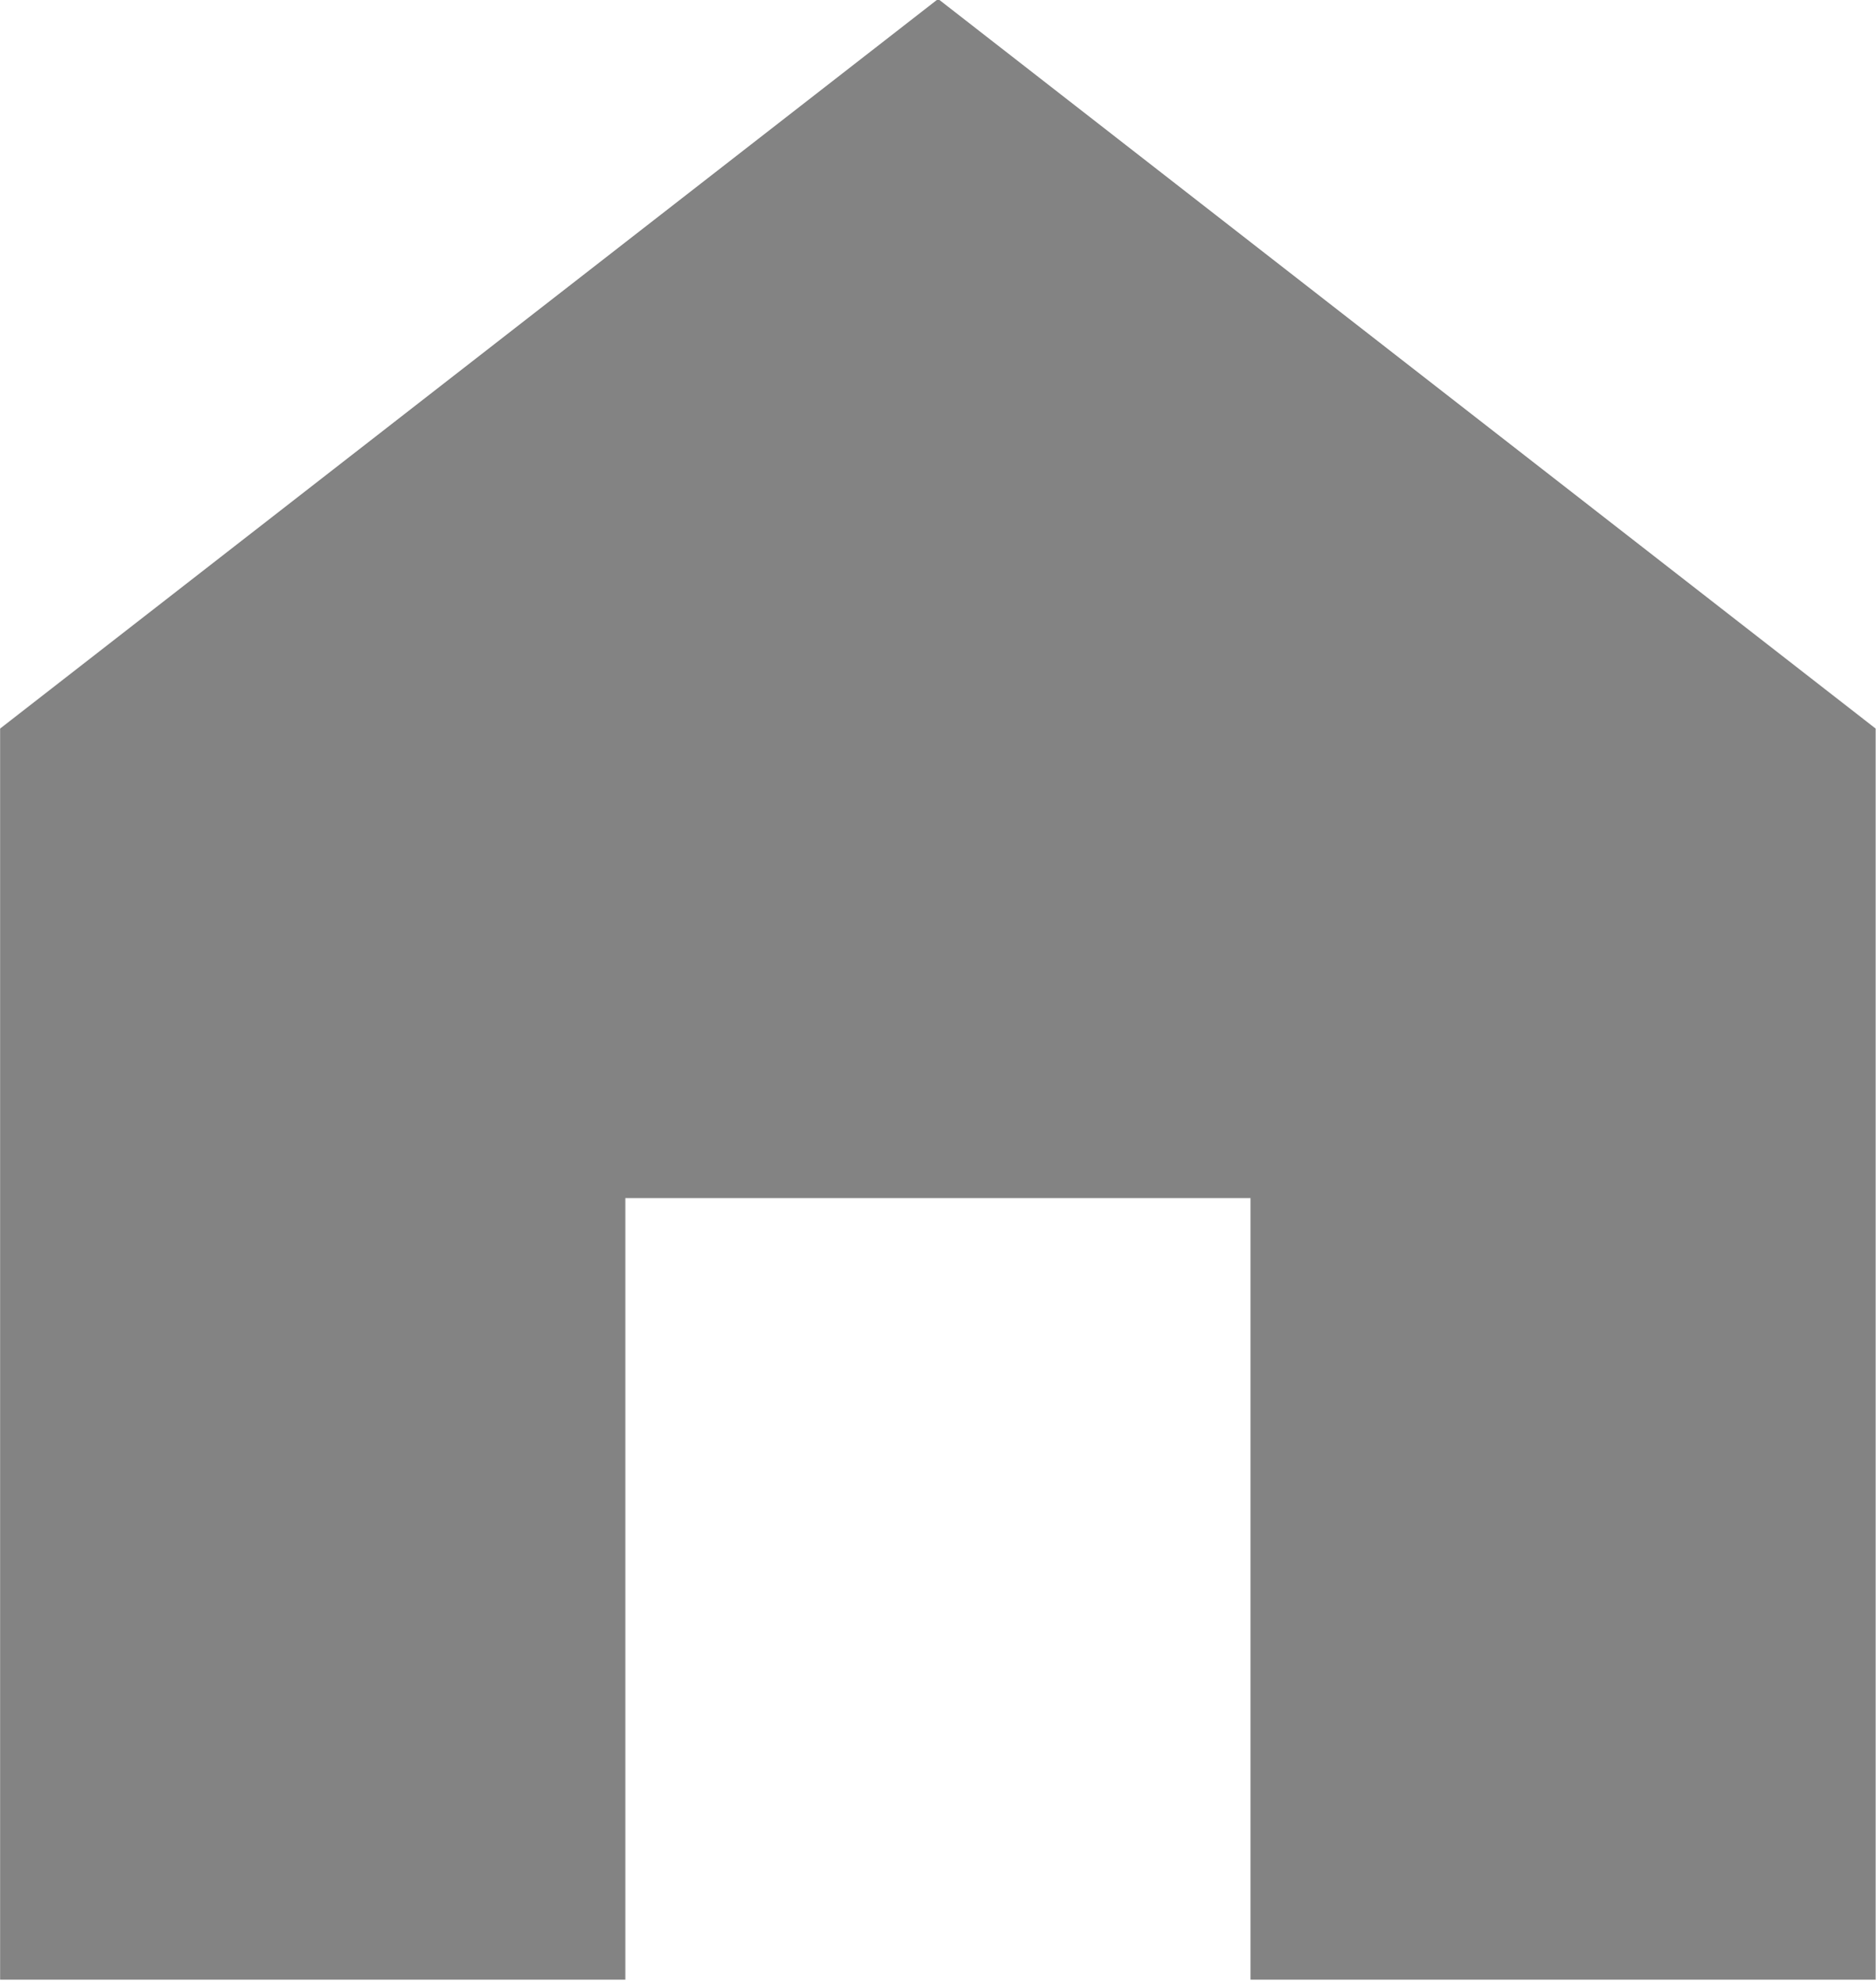
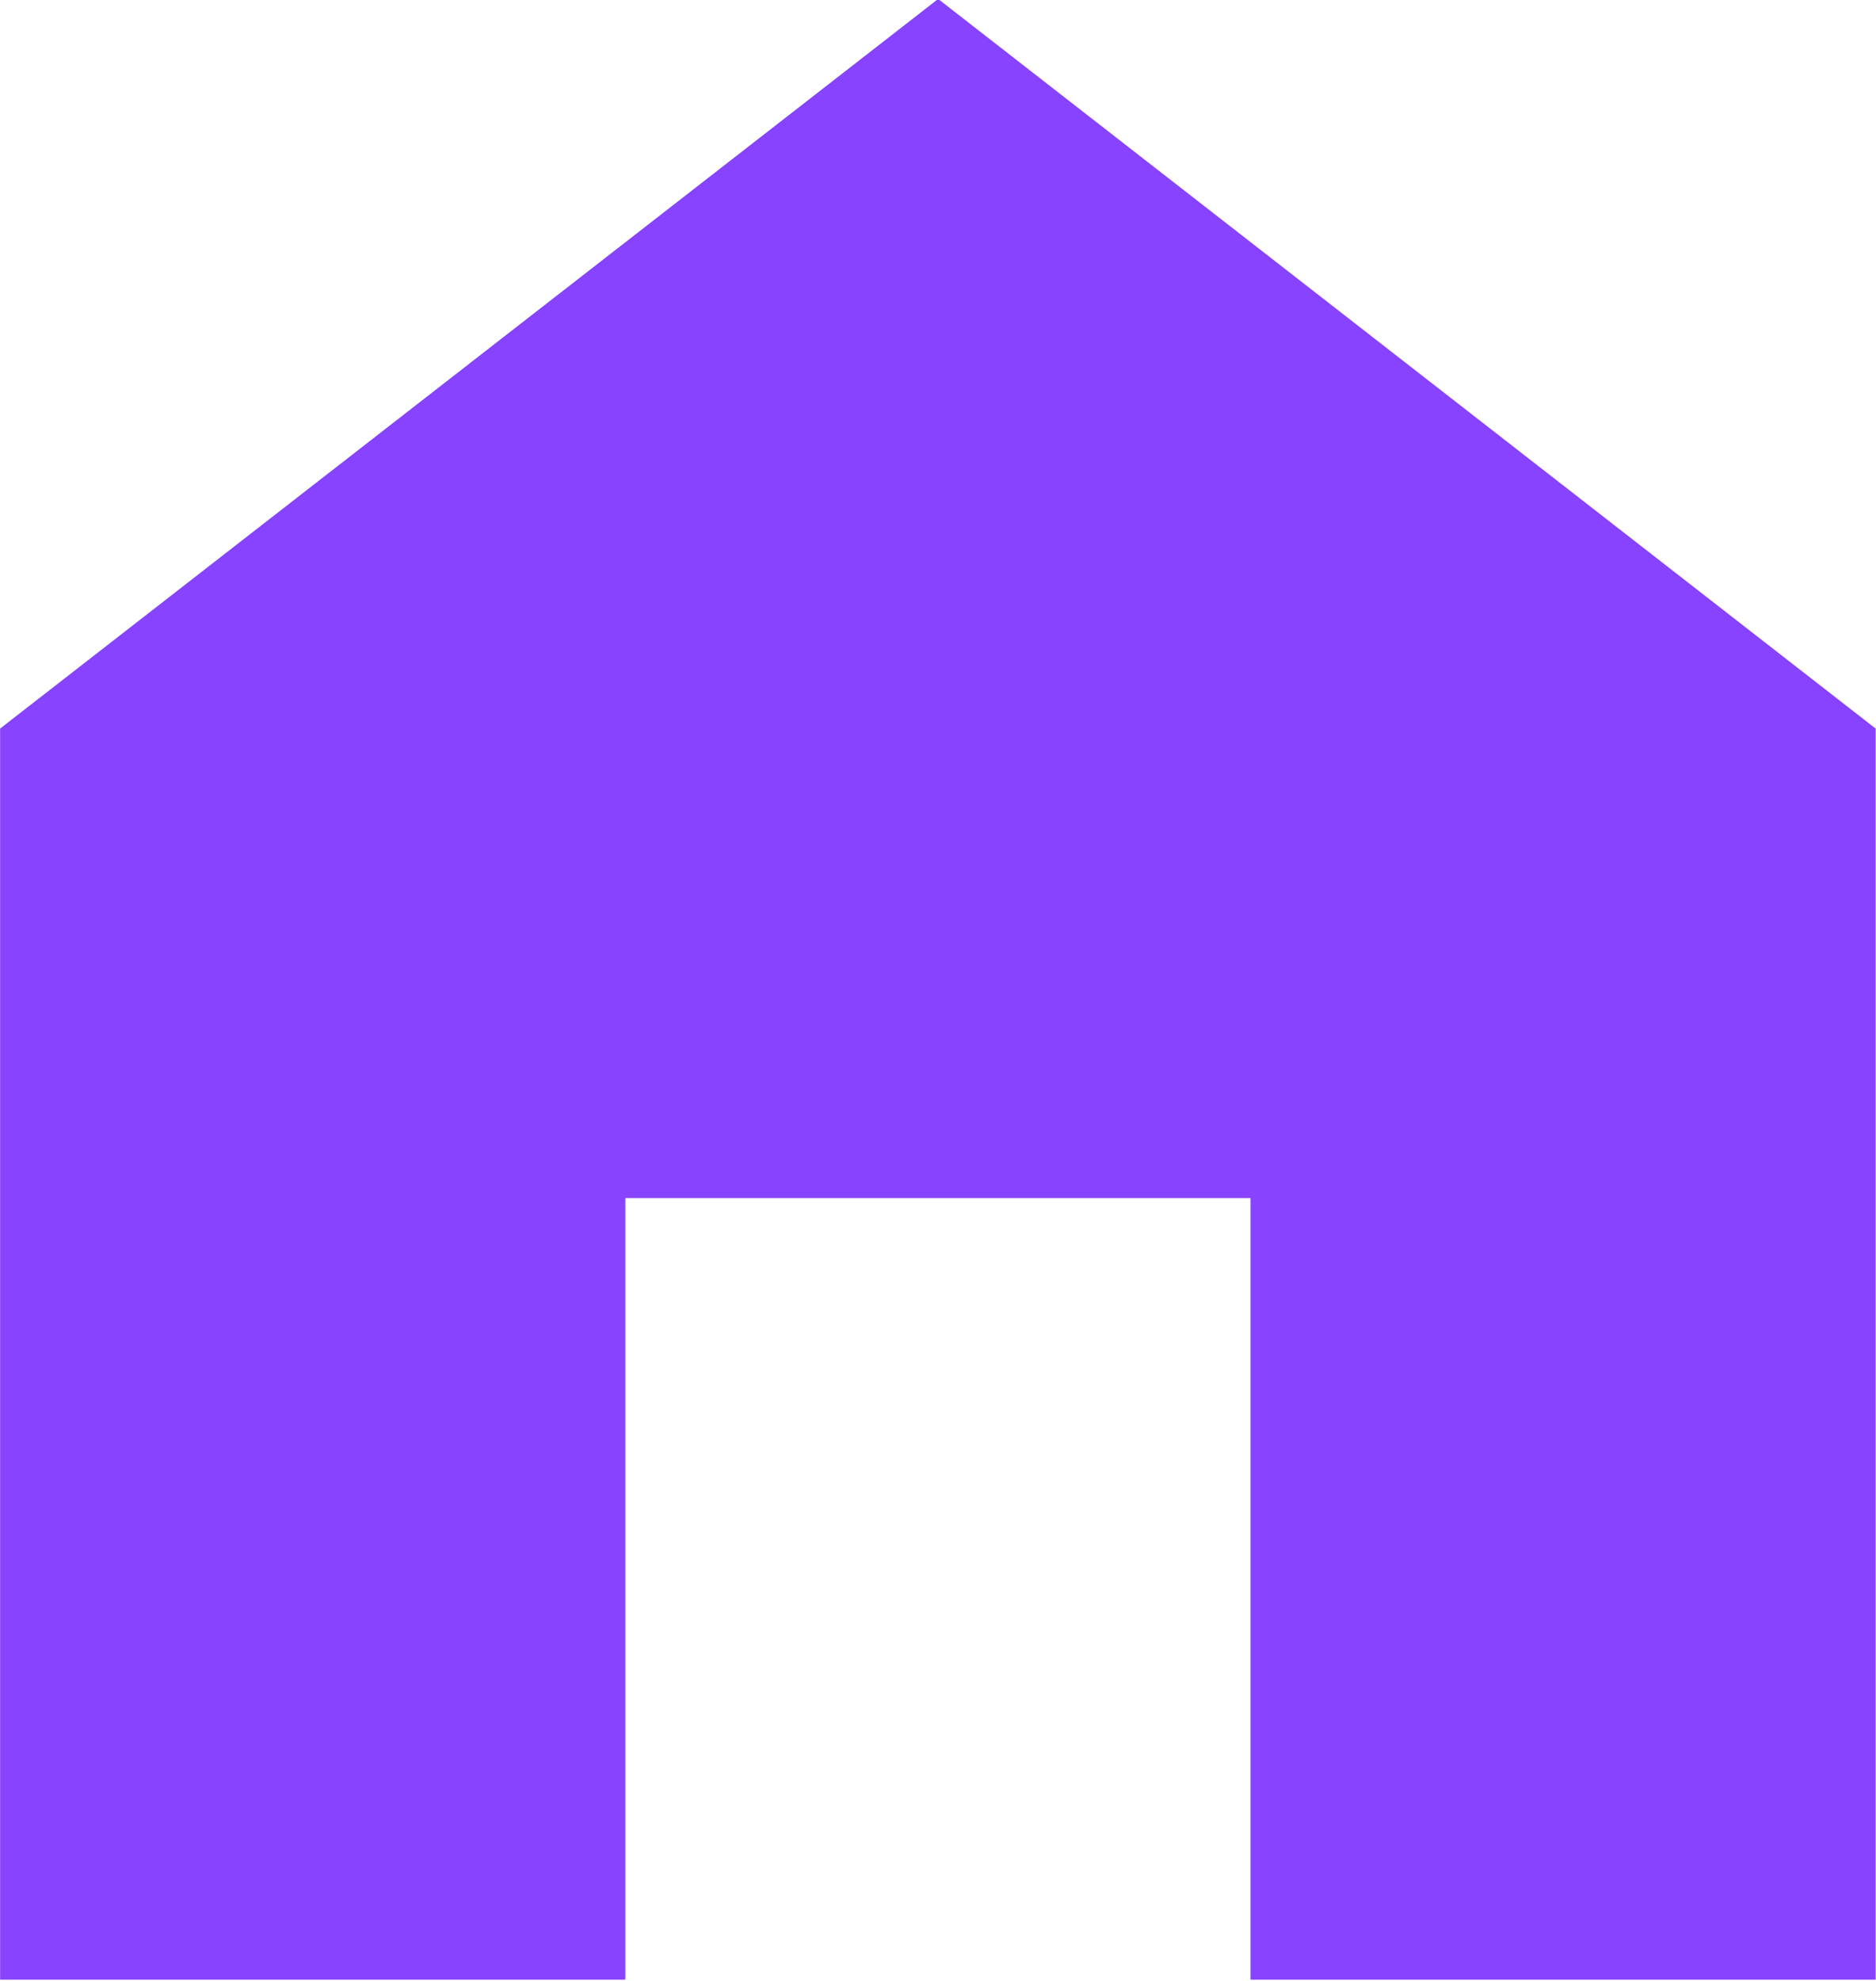
<svg xmlns="http://www.w3.org/2000/svg" width="18.143" height="19.151" viewBox="0 0 18.143 19.151">
-   <path id="패스_878" data-name="패스 878" d="M-4586.17-612.7v7.559h6.047v-12.1h0l-9.069-7.056-9.074,7.056h0v12.1h6.048V-612.7Z" transform="translate(4598.267 624.287)" fill="#838383" />
+   <path id="패스_878" data-name="패스 878" d="M-4586.17-612.7v7.559h6.047v-12.1h0l-9.069-7.056-9.074,7.056h0v12.1h6.048V-612.7Z" transform="translate(4598.267 624.287)" fill="#8743FF" />
</svg>
